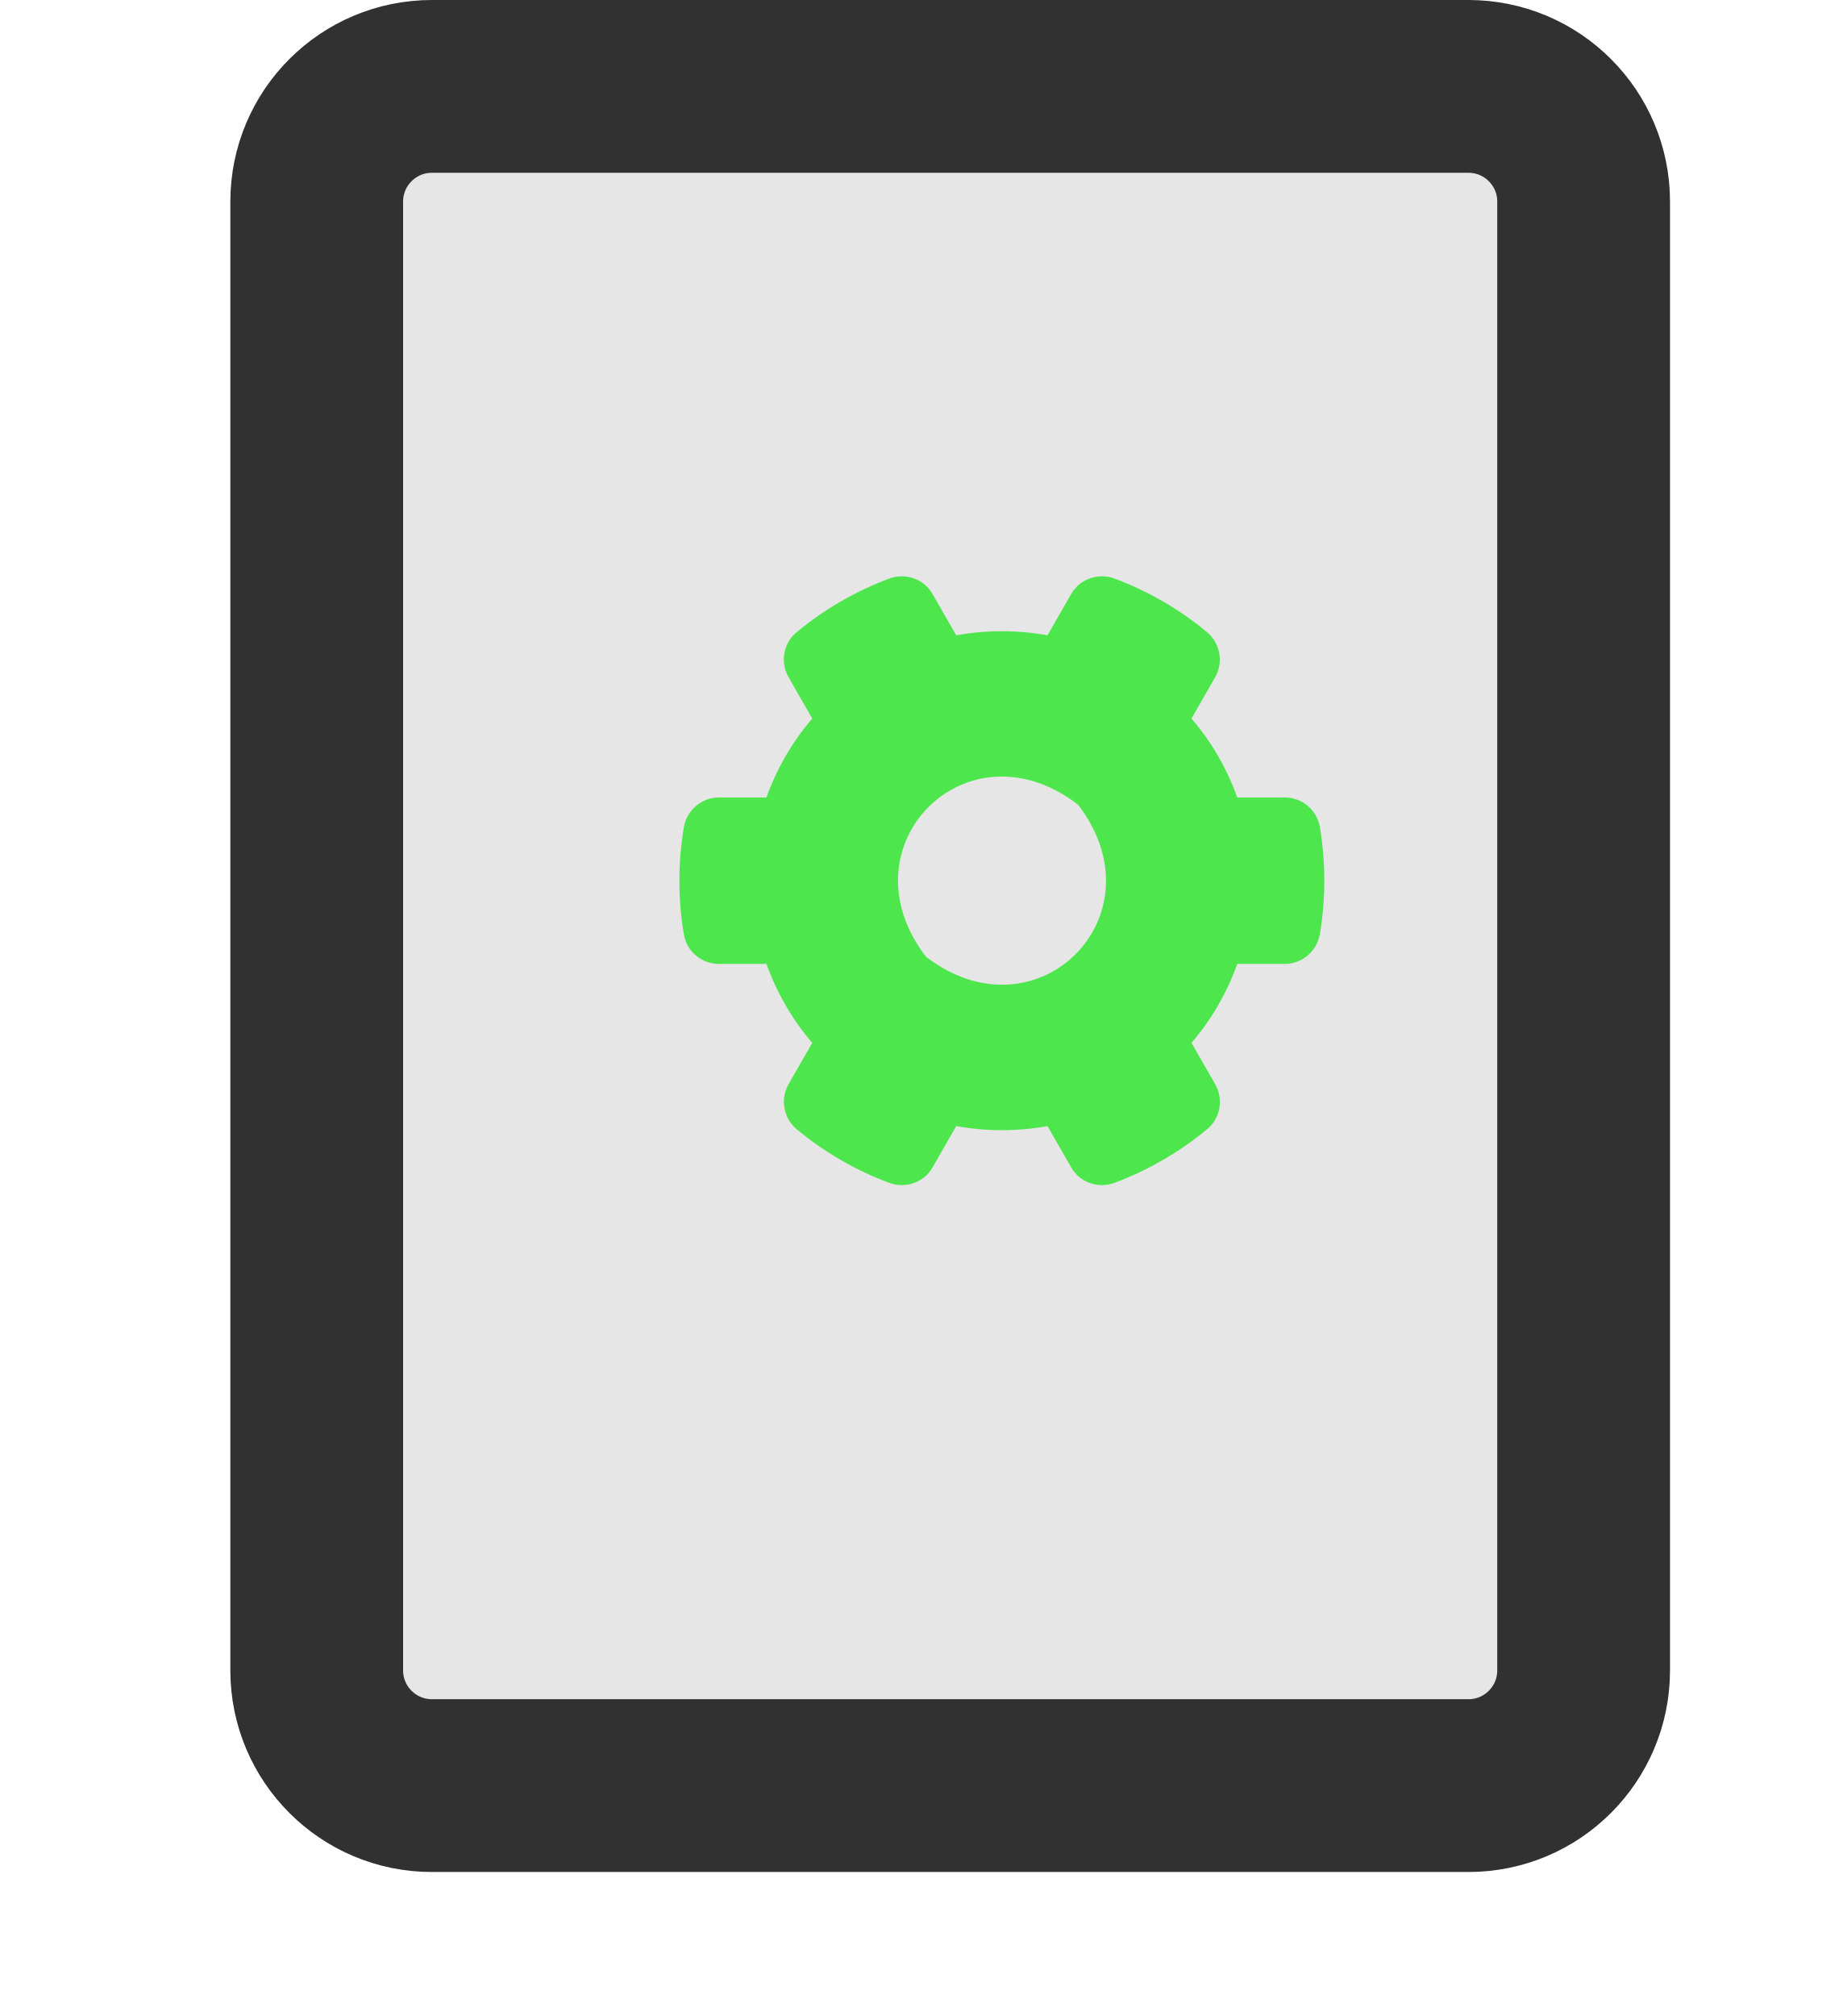
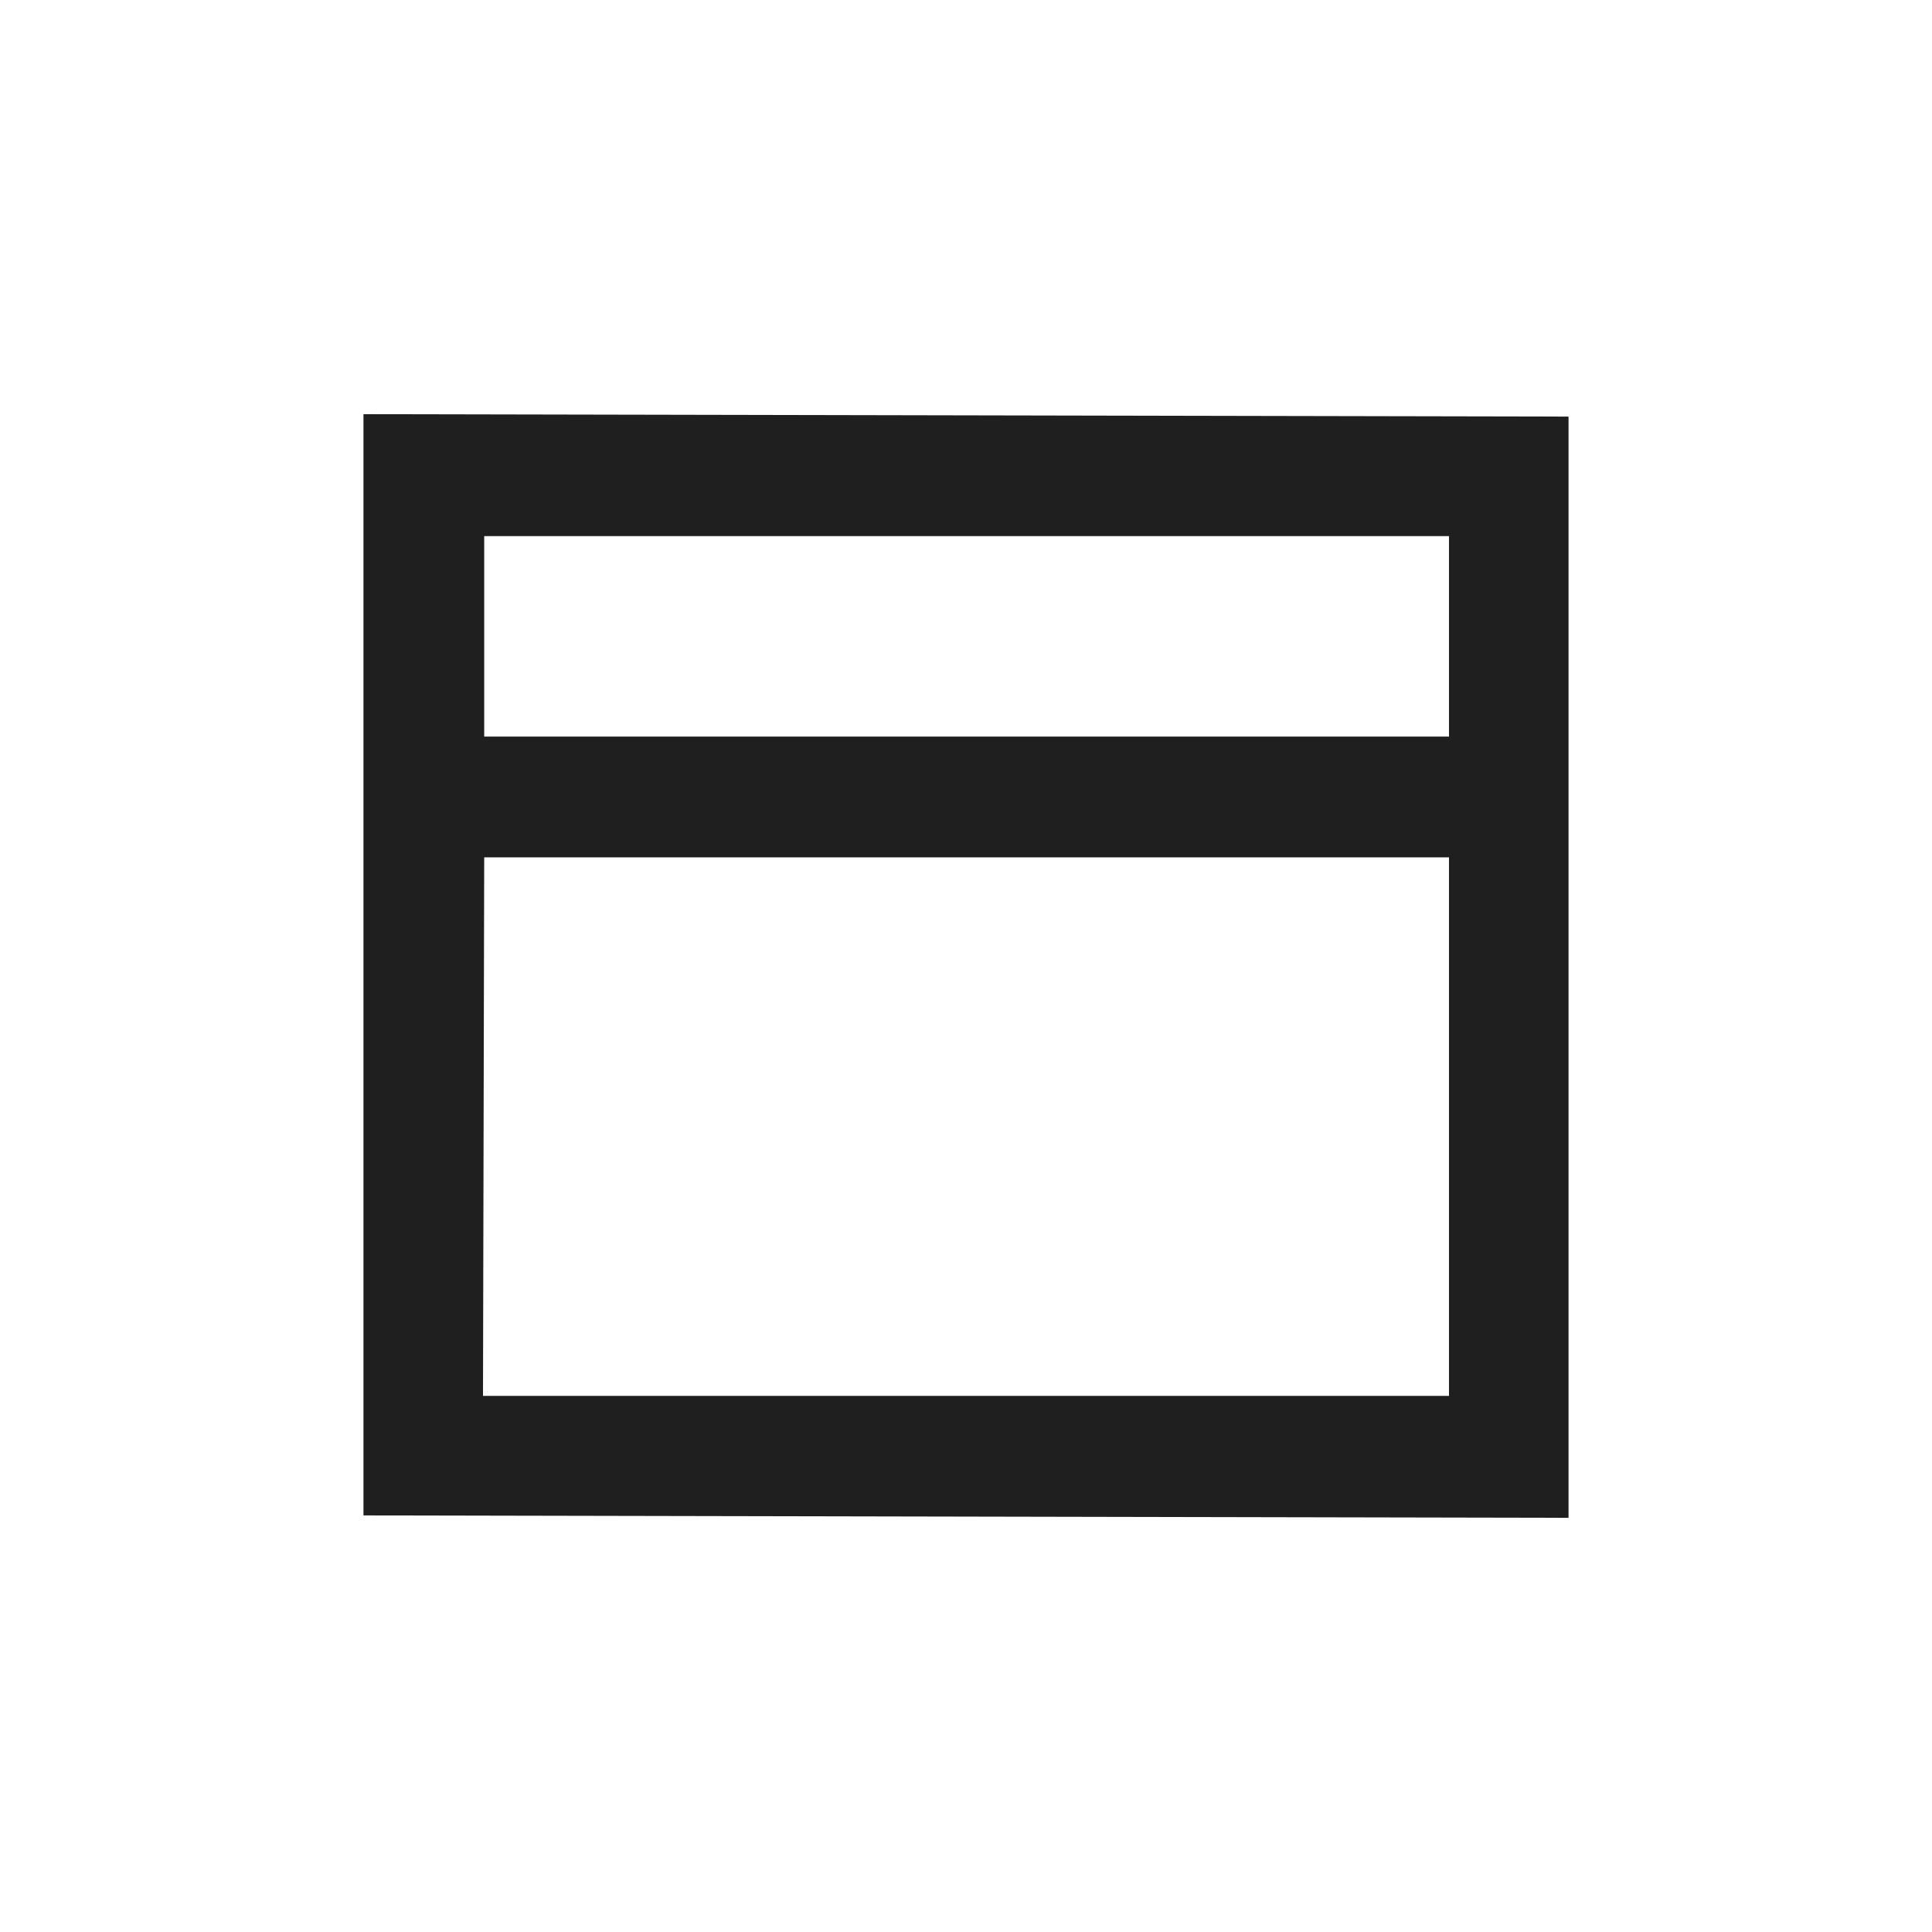
- <svg xmlns="http://www.w3.org/2000/svg" aria-hidden="true" focusable="false" data-prefix="fas" data-icon="cogs" class="svg-inline--fa fa-cogs fa-w-20" role="img" viewBox="0 0 640 700" style="zoom: 1;">
-   <path fill="#55ff55" d="M332.1,391 l-8.2,14.3 c-3,5.3 -9.4,7.5 -15.1,5.4 c-11.8,-4.4 -22.6,-10.7 -32.1,-18.6 c-4.6,-3.8 -5.8,-10.5 -2.8,-15.7 l8.2,-14.3 c-6.9,-8 -12.3,-17.3 -15.9,-27.4 h-16.5 c-6,0 -11.2,-4.3 -12.2,-10.3 c-2,-12 -2.1,-24.6 0,-37.1 c1,-6 6.2,-10.4 12.2,-10.4 h16.5 c3.6,-10.1 9,-19.4 15.9,-27.4 l-8.2,-14.3 c-3,-5.2 -1.9,-11.9 2.8,-15.7 c9.5,-7.9 20.4,-14.2 32.1,-18.6 c5.7,-2.1 12.1,.1 15.1,5.4 l8.2,14.3 c10.5,-1.9 21.2,-1.9 31.7,0 L372,206.3 c3,-5.3 9.4,-7.5 15.1,-5.4 c11.8,4.4 22.6,10.7 32.1,18.6 c4.6,3.8 5.8,10.5 2.8,15.7 l-8.2,14.3 c6.9,8 12.3,17.3 15.9,27.4 h16.5 c6,0 11.2,4.3 12.2,10.3 c2,12 2.1,24.6 0,37.1 c-1,6 -6.2,10.4 -12.2,10.4 h-16.5 c-3.6,10.1 -9,19.4 -15.9,27.4 l8.2,14.3 c3,5.2 1.9,11.9 -2.8,15.7 c-9.5,7.9 -20.4,14.2 -32.1,18.6 c-5.7,2.1 -12.1,-.1 -15.1,-5.4 l-8.2,-14.3 c-10.4,1.9 -21.2,1.9 -31.7,0 m-10.5,-58.8 c38.5,29.6 82.4,-14.3 52.8,-52.8 c-38.5,-29.7 -82.4,14.3 -52.8,52.8 M501.6,431 " />
-   <rect fill-opacity="10%" x="110" y="30" width="440" height="590" stroke="#313131" stroke-width="60" rx="40" ry="40" />
+ <svg xmlns="http://www.w3.org/2000/svg" id="Layer_1" viewBox="0 0 16 16">
+   <defs>
+     <style>
+       .cls-1 {
+         fill: #1f1f1f;
+       }
+     </style>
+   </defs>
+   <path class="cls-1" d="M3.01,3.43v9.12s9.98.02,9.98.02V3.45s-9.98-.02-9.98-.02ZM11.99,11.56h-7.99s.01-4.46.01-4.46h7.99v4.46ZM12,6.1h-7.99v-1.66h7.99v1.66Z" />
</svg>
